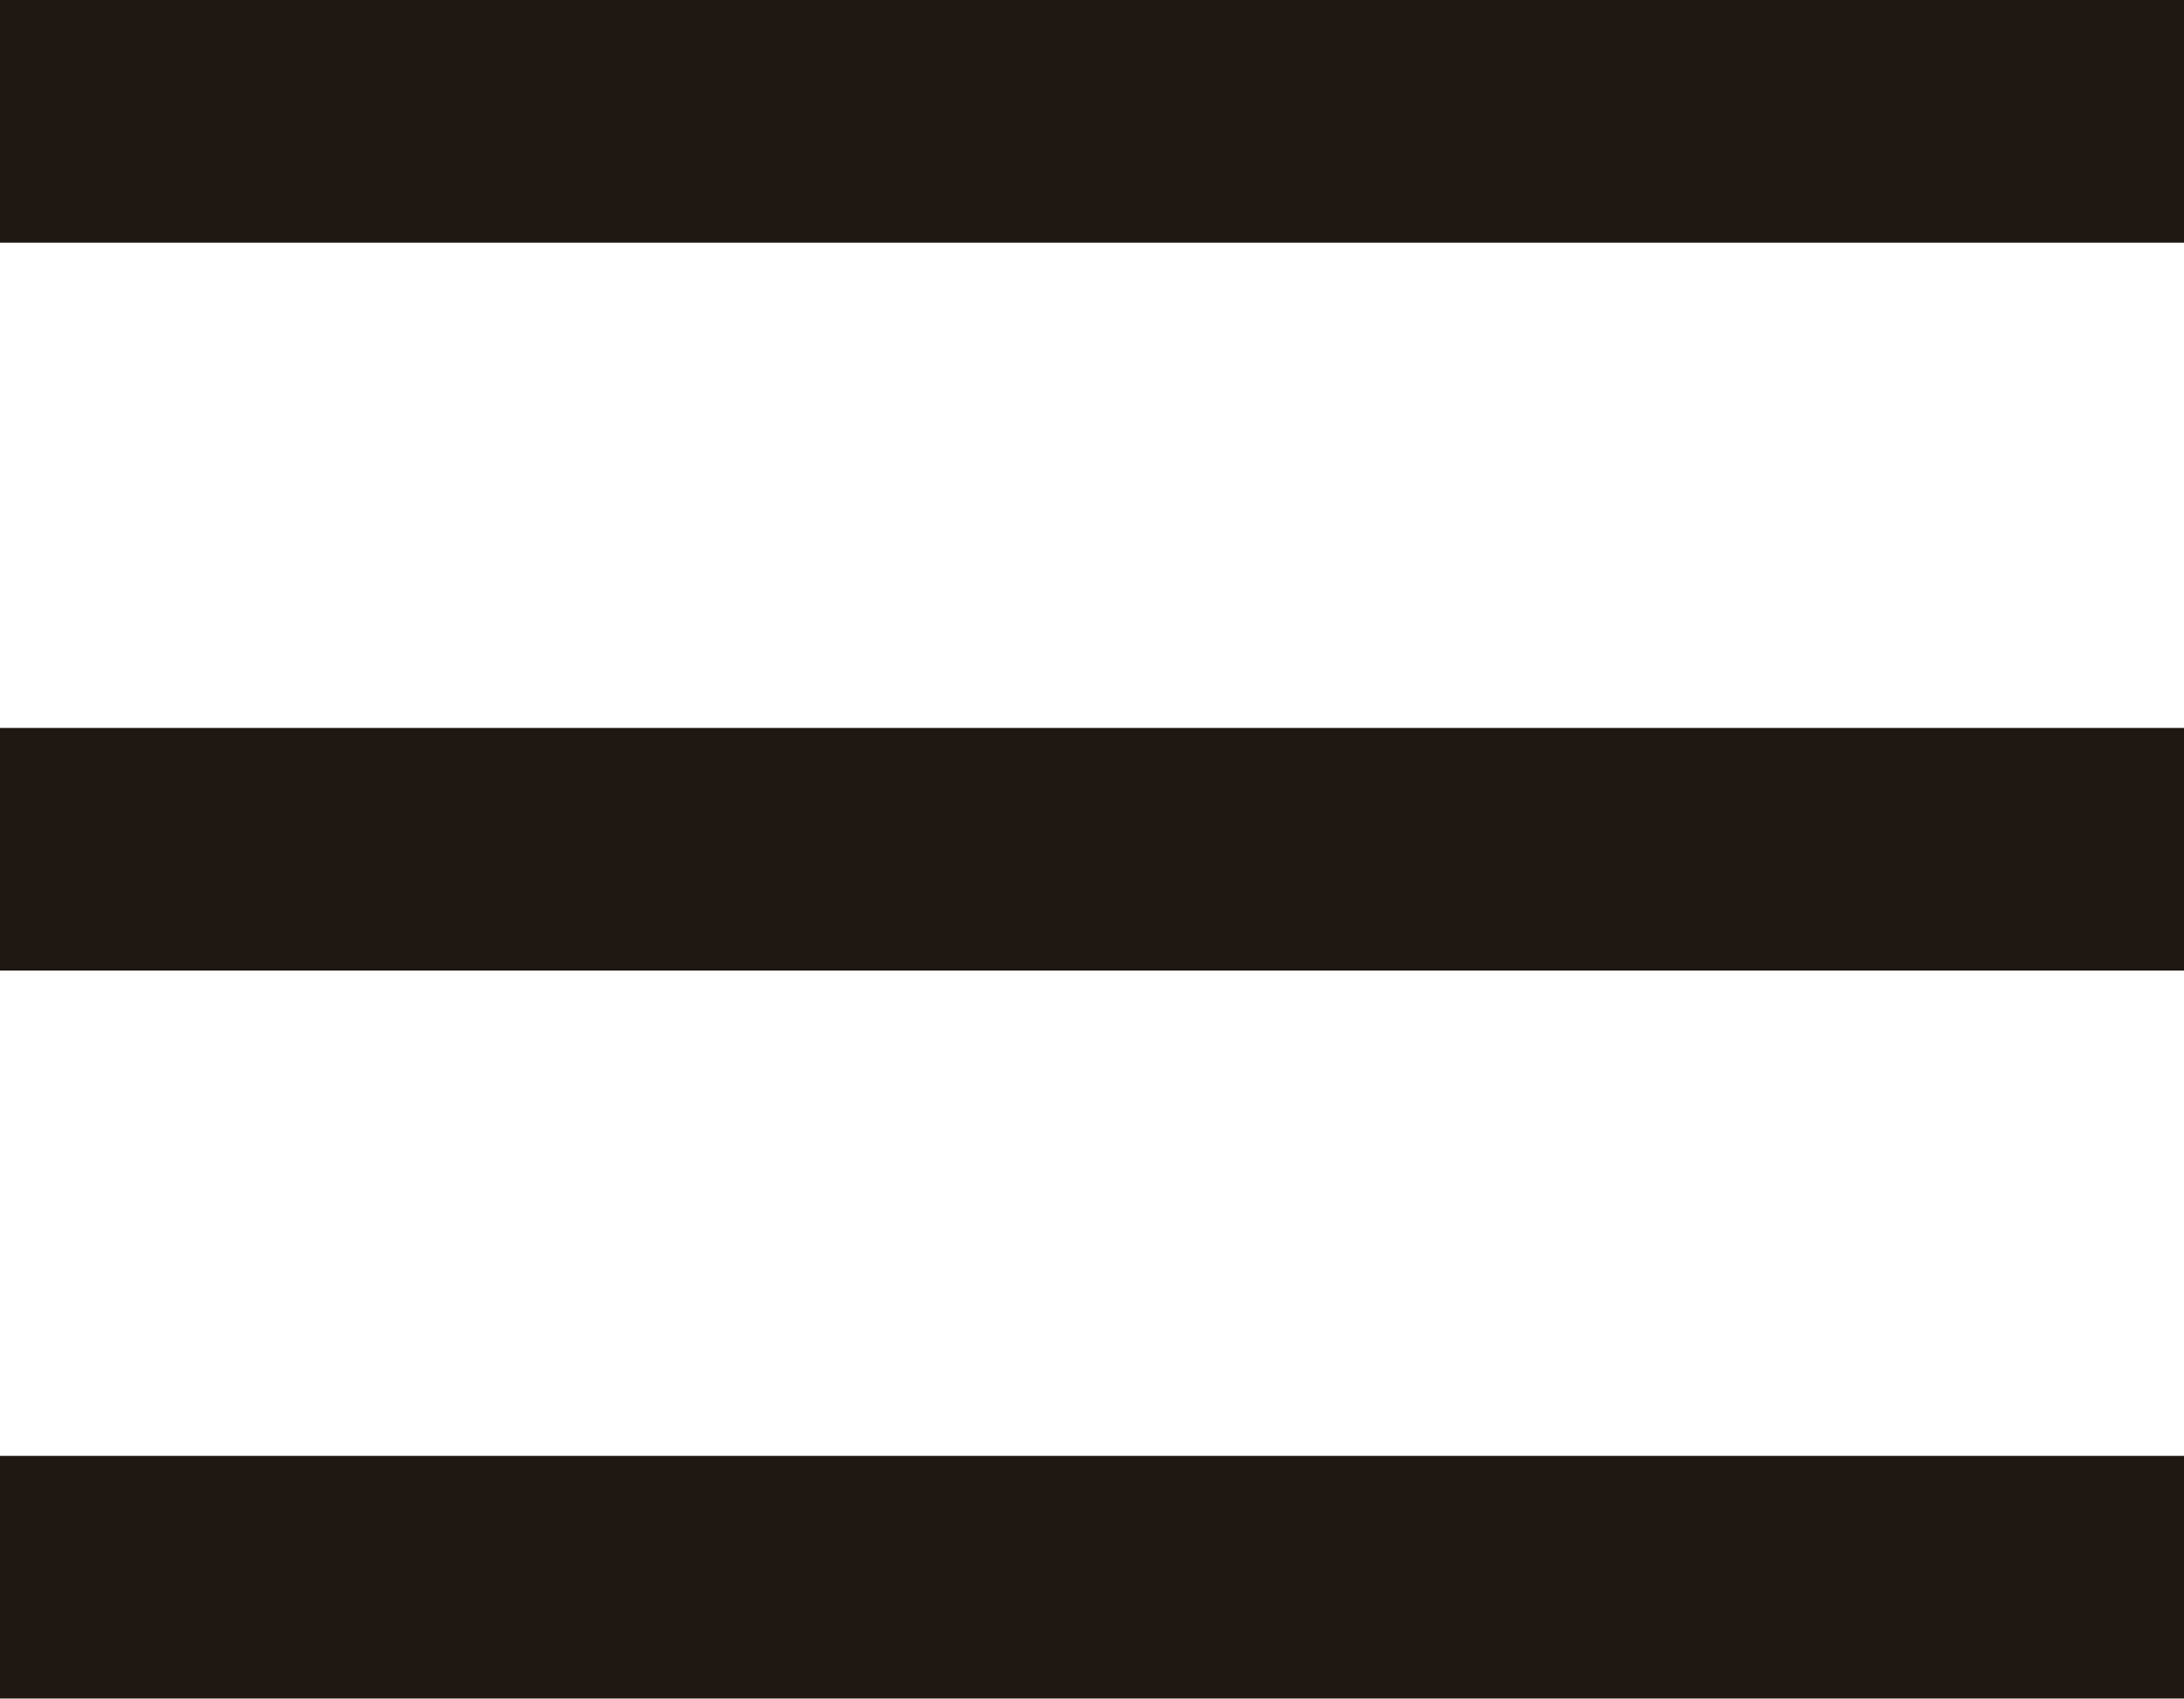
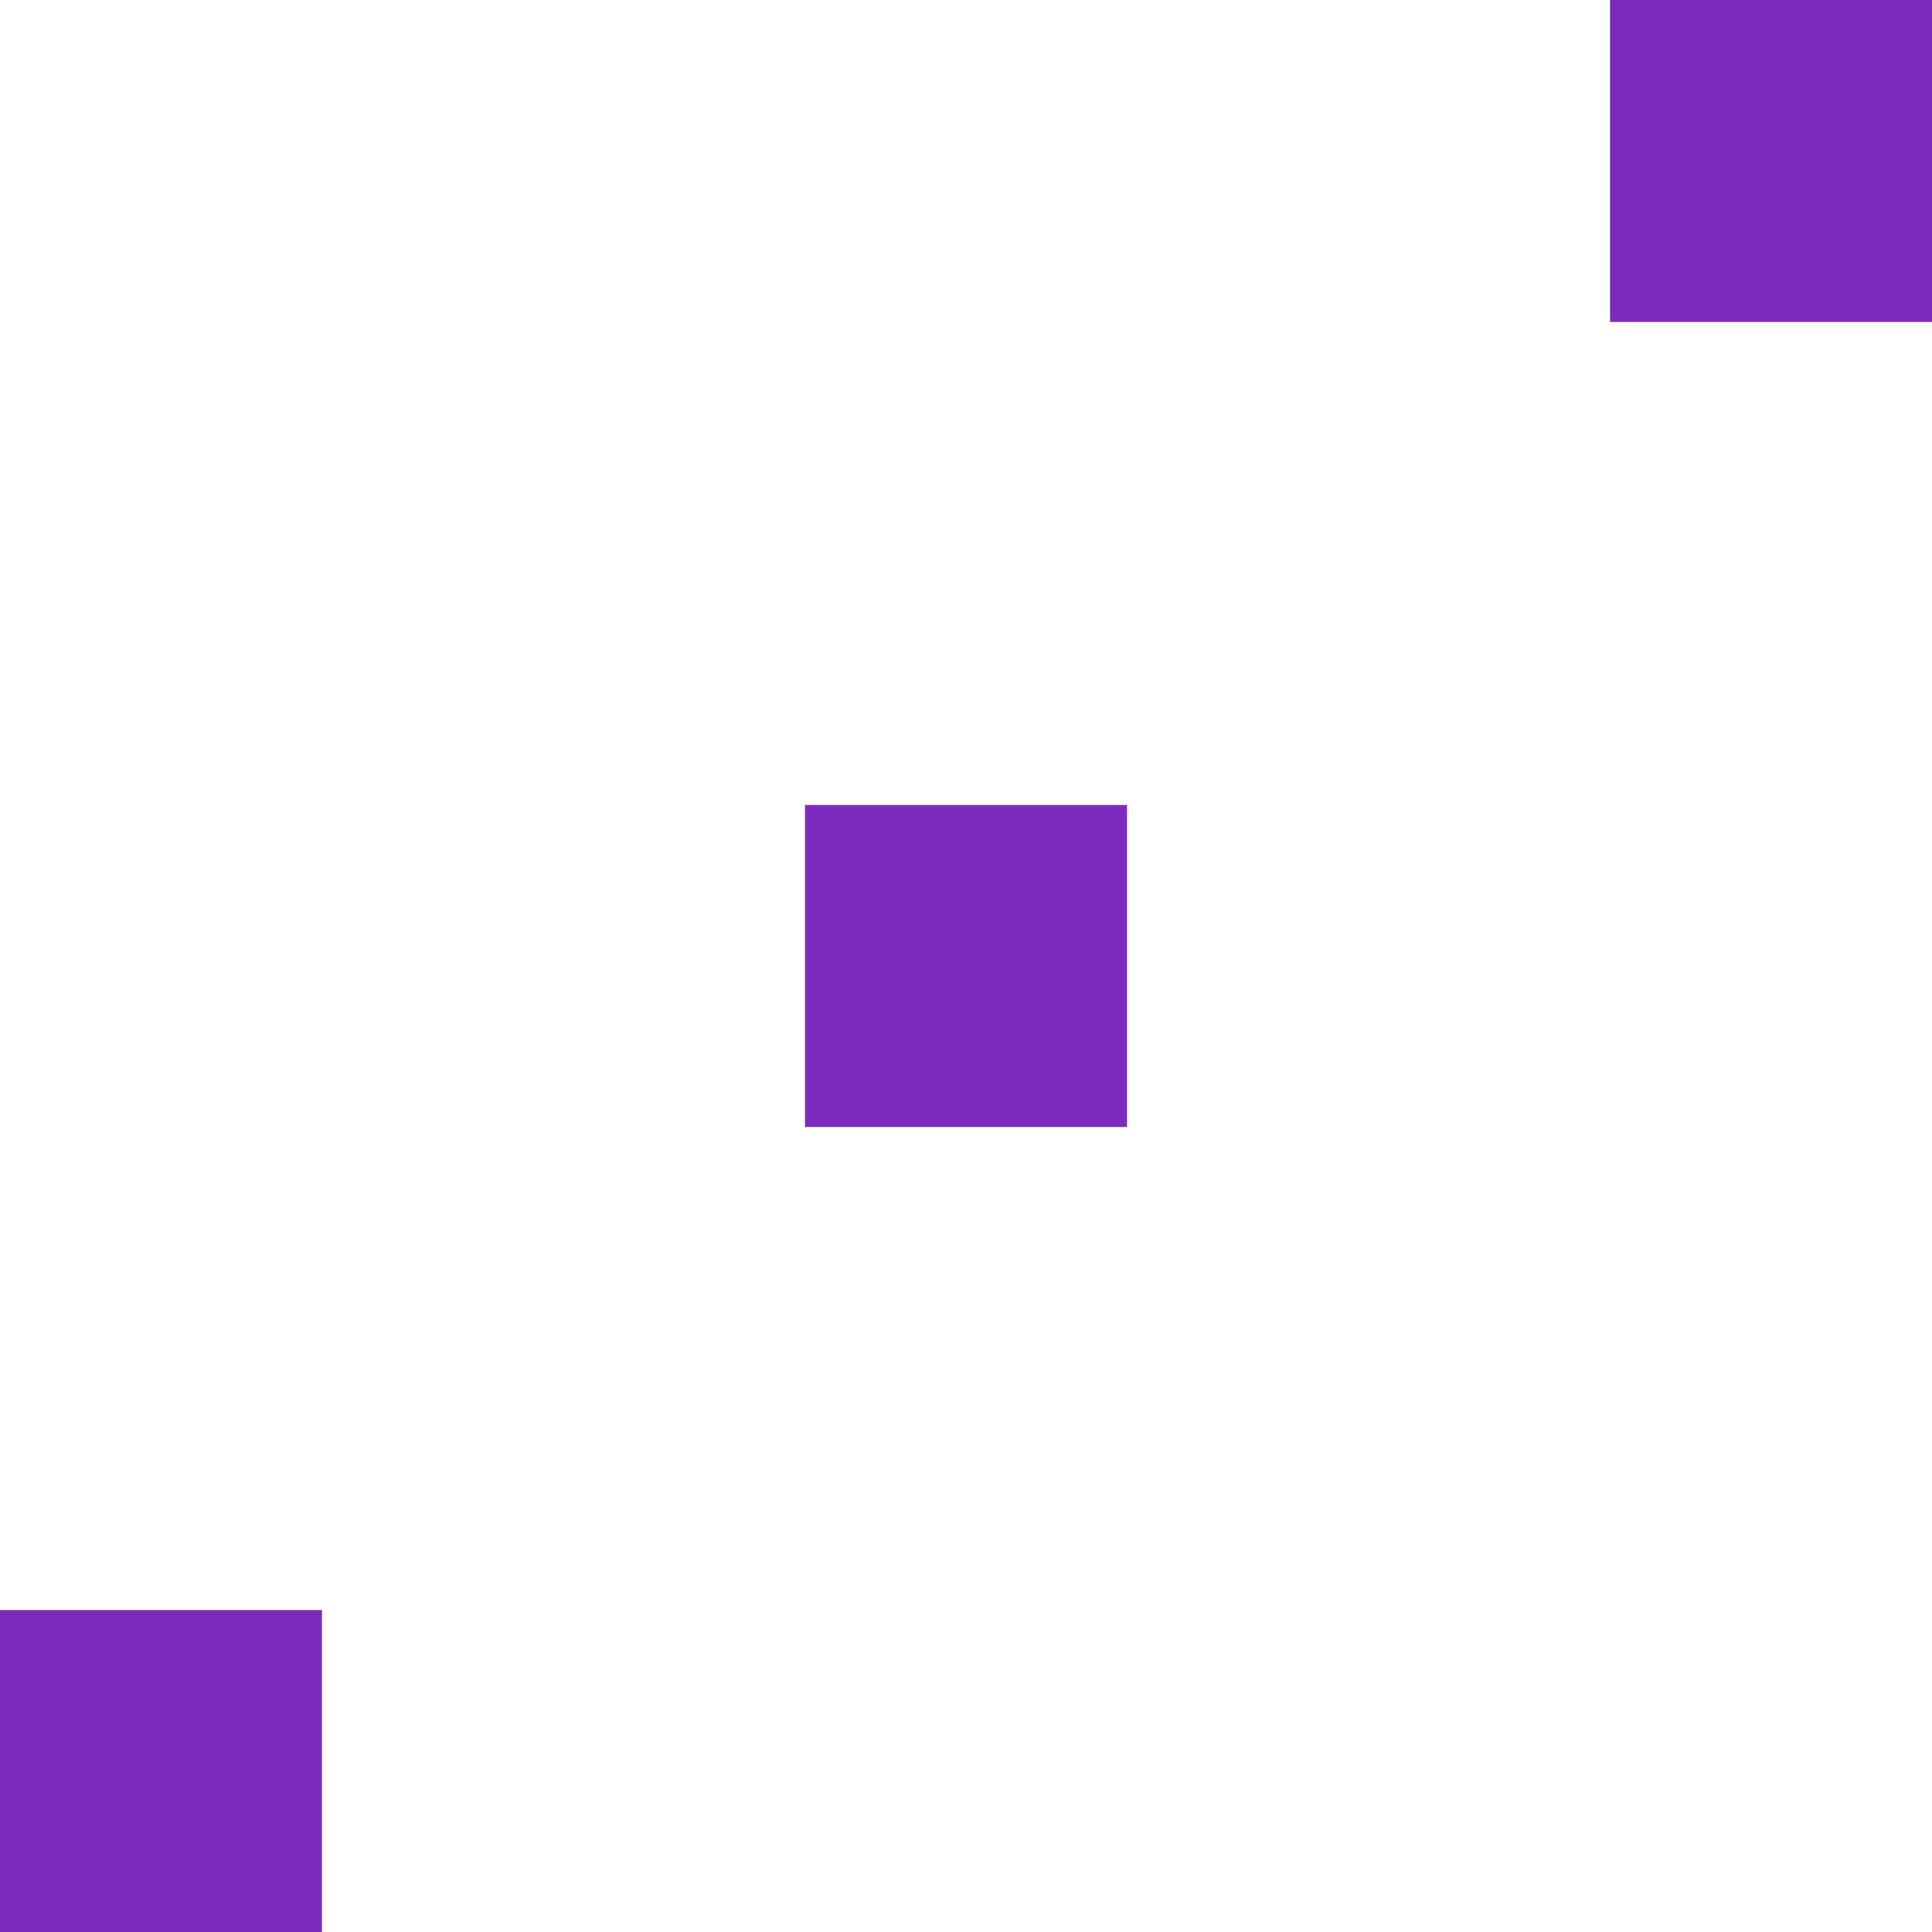
- <svg xmlns="http://www.w3.org/2000/svg" width="18" height="14" viewBox="0 0 18 14" fill="none">
-   <path d="M0 2V0H18V2H0Z" fill="#1F1712" />
-   <path d="M0 8V6H18V8H0Z" fill="#1F1712" />
-   <path d="M0 14V12H18V14H0Z" fill="#1F1712" />
+ <svg xmlns="http://www.w3.org/2000/svg" width="24" height="24" viewBox="0 0 24 24" fill="none">
+   <rect y="20" width="4" height="4" fill="#7B2CBF" />
+   <rect x="10" y="10" width="4" height="4" fill="#7B2CBF" />
+   <rect x="20" width="4" height="4" fill="#7B2CBF" />
</svg>
